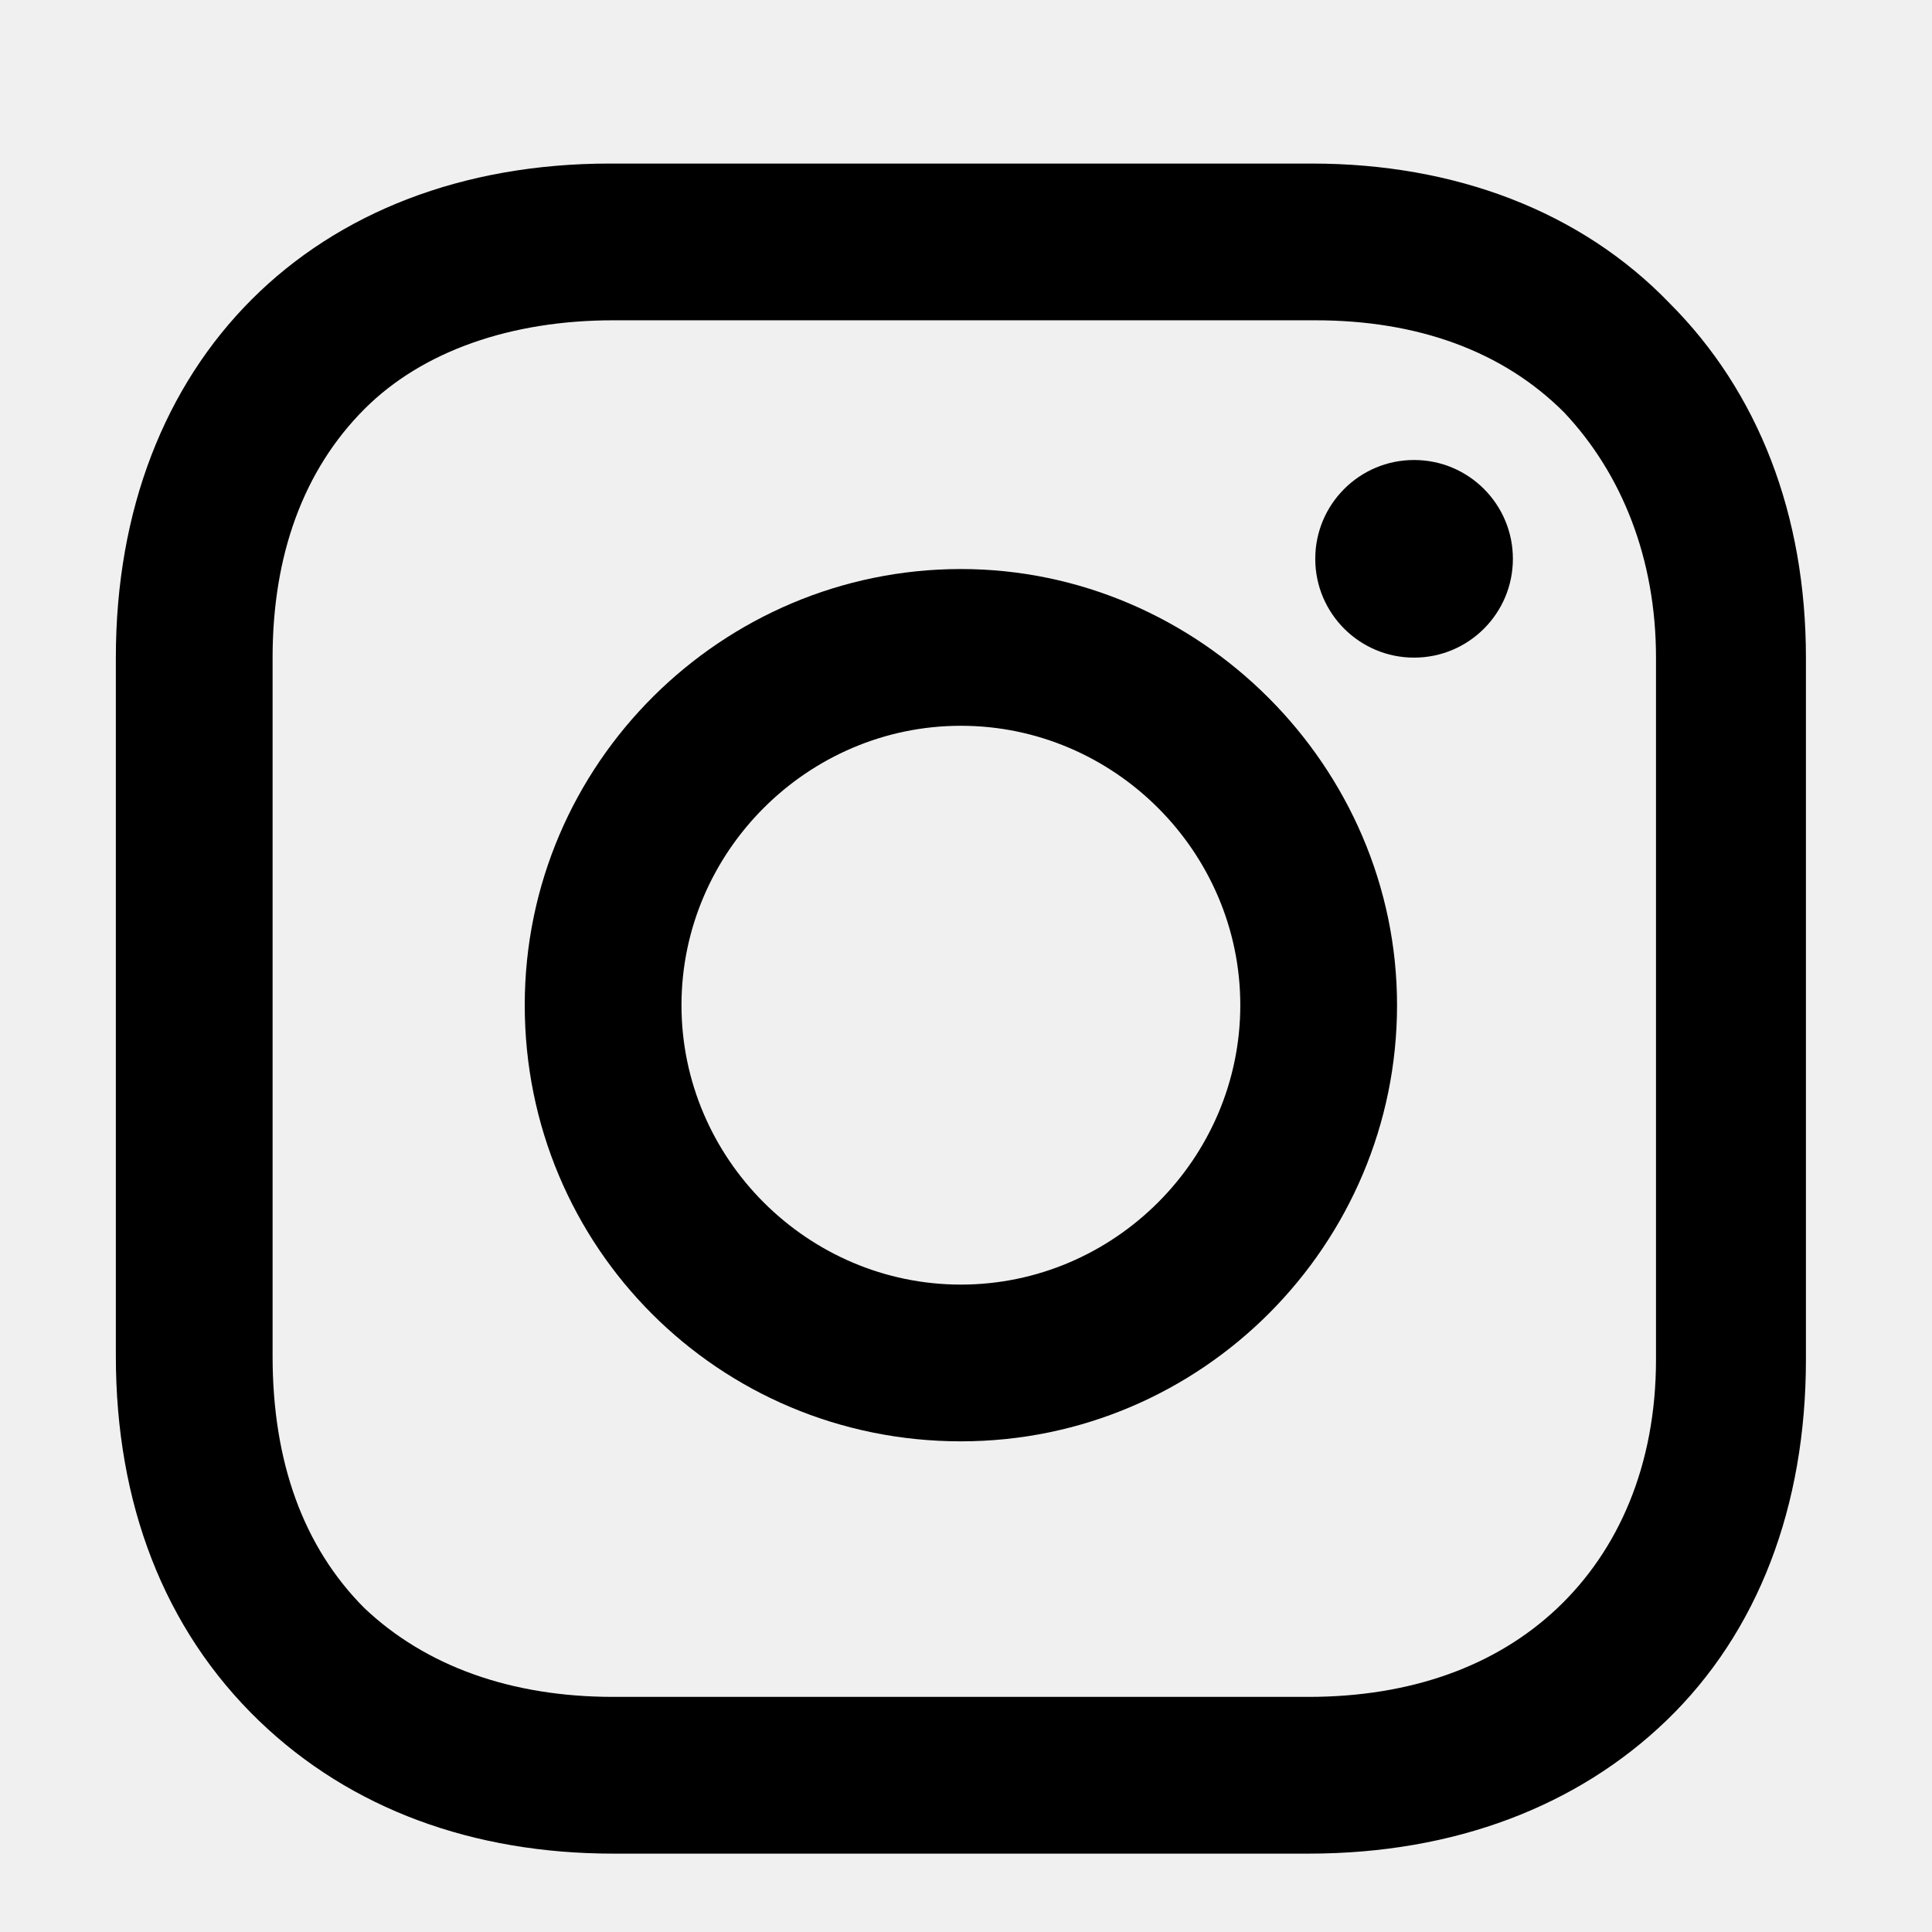
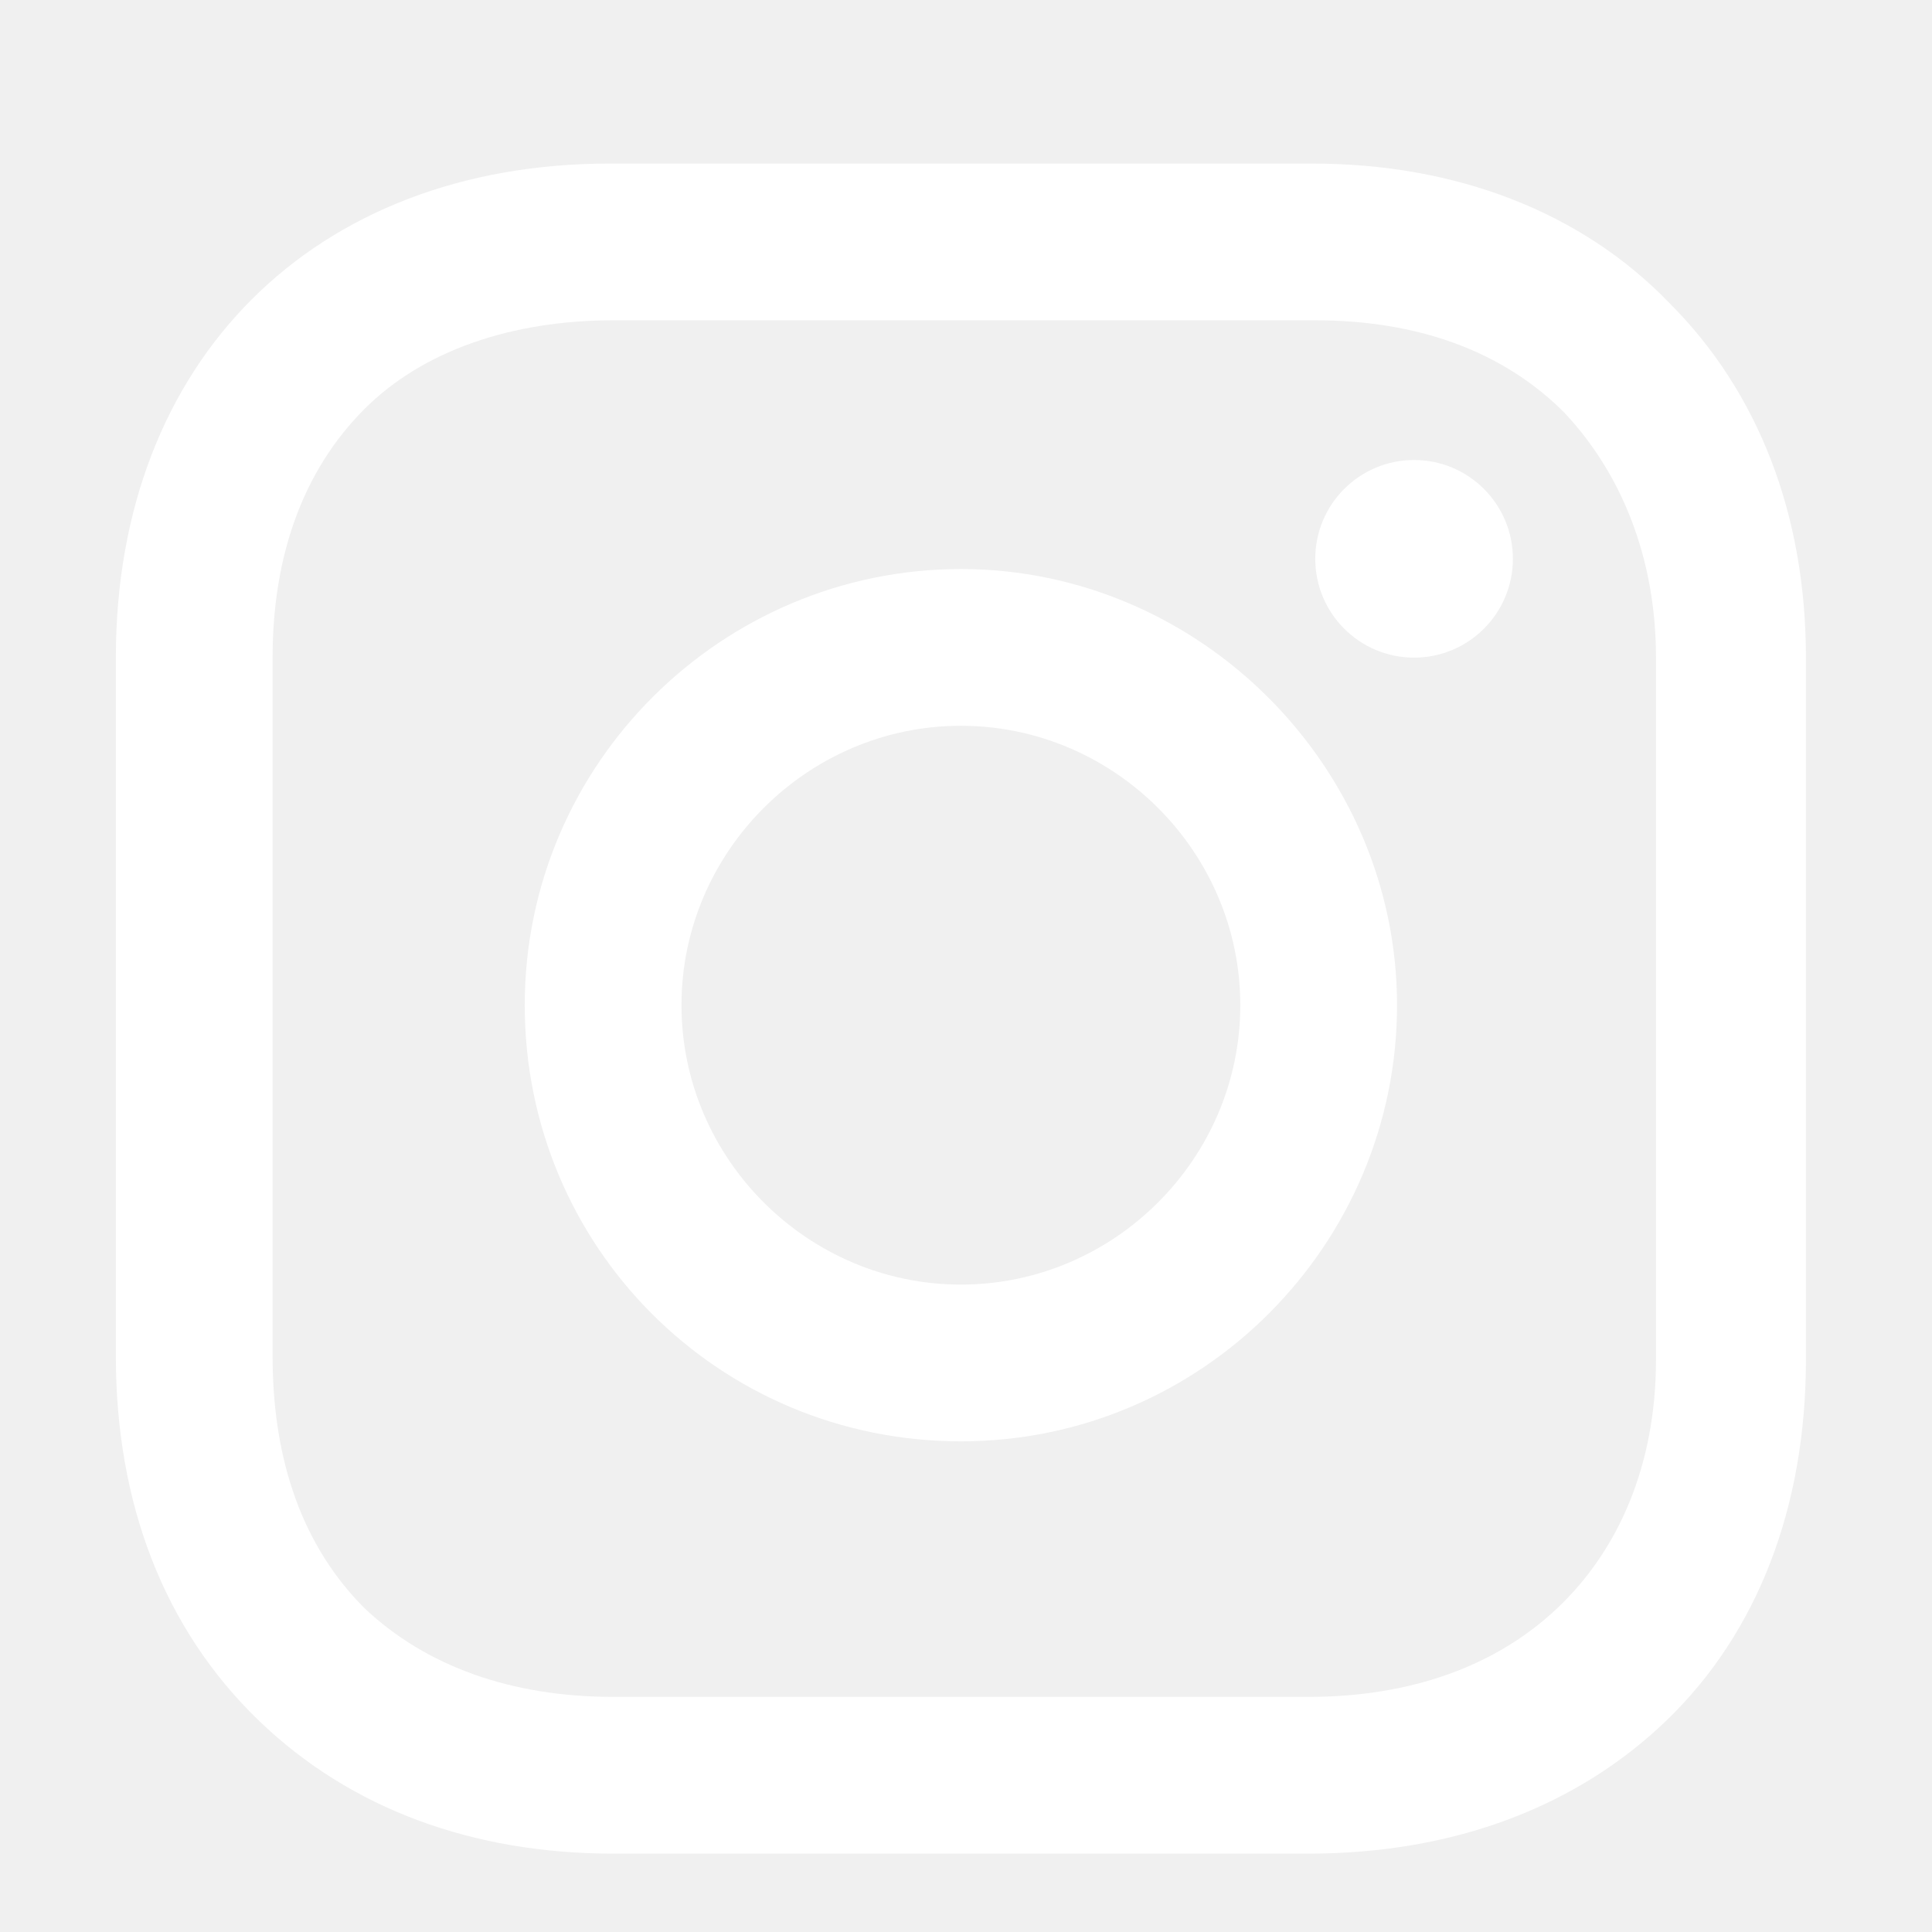
<svg xmlns="http://www.w3.org/2000/svg" version="1.1" id="Layer_1" x="0px" y="0px" viewBox="0 0 56.7 56.7" enable-background="new 0 0 56.7 56.7" xml:space="preserve">
  <g>
-     <path d="M28.2,16.7c-7,0-12.8,5.7-12.8,12.8s5.7,12.8,12.8,12.8S41,36.5,41,29.5S35.2,16.7,28.2,16.7z M28.2,37.7   c-4.5,0-8.2-3.7-8.2-8.2s3.7-8.2,8.2-8.2s8.2,3.7,8.2,8.2S32.7,37.7,28.2,37.7z" />
-     <circle cx="41.5" cy="16.4" r="2.9" />
-     <path d="M49,8.9c-2.6-2.7-6.3-4.1-10.5-4.1H17.9c-8.7,0-14.5,5.8-14.5,14.5v20.5c0,4.3,1.4,8,4.2,10.7c2.7,2.6,6.3,3.9,10.4,3.9   h20.4c4.3,0,7.9-1.4,10.5-3.9c2.7-2.6,4.1-6.3,4.1-10.6V19.3C53,15.1,51.6,11.5,49,8.9z M48.6,39.9c0,3.1-1.1,5.6-2.9,7.3   s-4.3,2.6-7.3,2.6H18c-3,0-5.5-0.9-7.3-2.6C8.9,45.4,8,42.9,8,39.8V19.3c0-3,0.9-5.5,2.7-7.3c1.7-1.7,4.3-2.6,7.3-2.6h20.6   c3,0,5.5,0.9,7.3,2.7c1.7,1.8,2.7,4.3,2.7,7.2V39.9L48.6,39.9z" />
+     <path fill="#fff" d="M28.2,16.7c-7,0-12.8,5.7-12.8,12.8s5.7,12.8,12.8,12.8S41,36.5,41,29.5S35.2,16.7,28.2,16.7z M28.2,37.7   c-4.5,0-8.2-3.7-8.2-8.2s3.7-8.2,8.2-8.2s8.2,3.7,8.2,8.2S32.7,37.7,28.2,37.7z" />
+     <circle fill="#fff" cx="41.5" cy="16.4" r="2.9" />
+     <path fill="#fff" d="M49,8.9c-2.6-2.7-6.3-4.1-10.5-4.1H17.9c-8.7,0-14.5,5.8-14.5,14.5v20.5c0,4.3,1.4,8,4.2,10.7c2.7,2.6,6.3,3.9,10.4,3.9   h20.4c4.3,0,7.9-1.4,10.5-3.9c2.7-2.6,4.1-6.3,4.1-10.6V19.3C53,15.1,51.6,11.5,49,8.9z M48.6,39.9c0,3.1-1.1,5.6-2.9,7.3   s-4.3,2.6-7.3,2.6H18c-3,0-5.5-0.9-7.3-2.6C8.9,45.4,8,42.9,8,39.8V19.3c0-3,0.9-5.5,2.7-7.3c1.7-1.7,4.3-2.6,7.3-2.6h20.6   c3,0,5.5,0.9,7.3,2.7c1.7,1.8,2.7,4.3,2.7,7.2V39.9L48.6,39.9z" />
  </g>
</svg>
